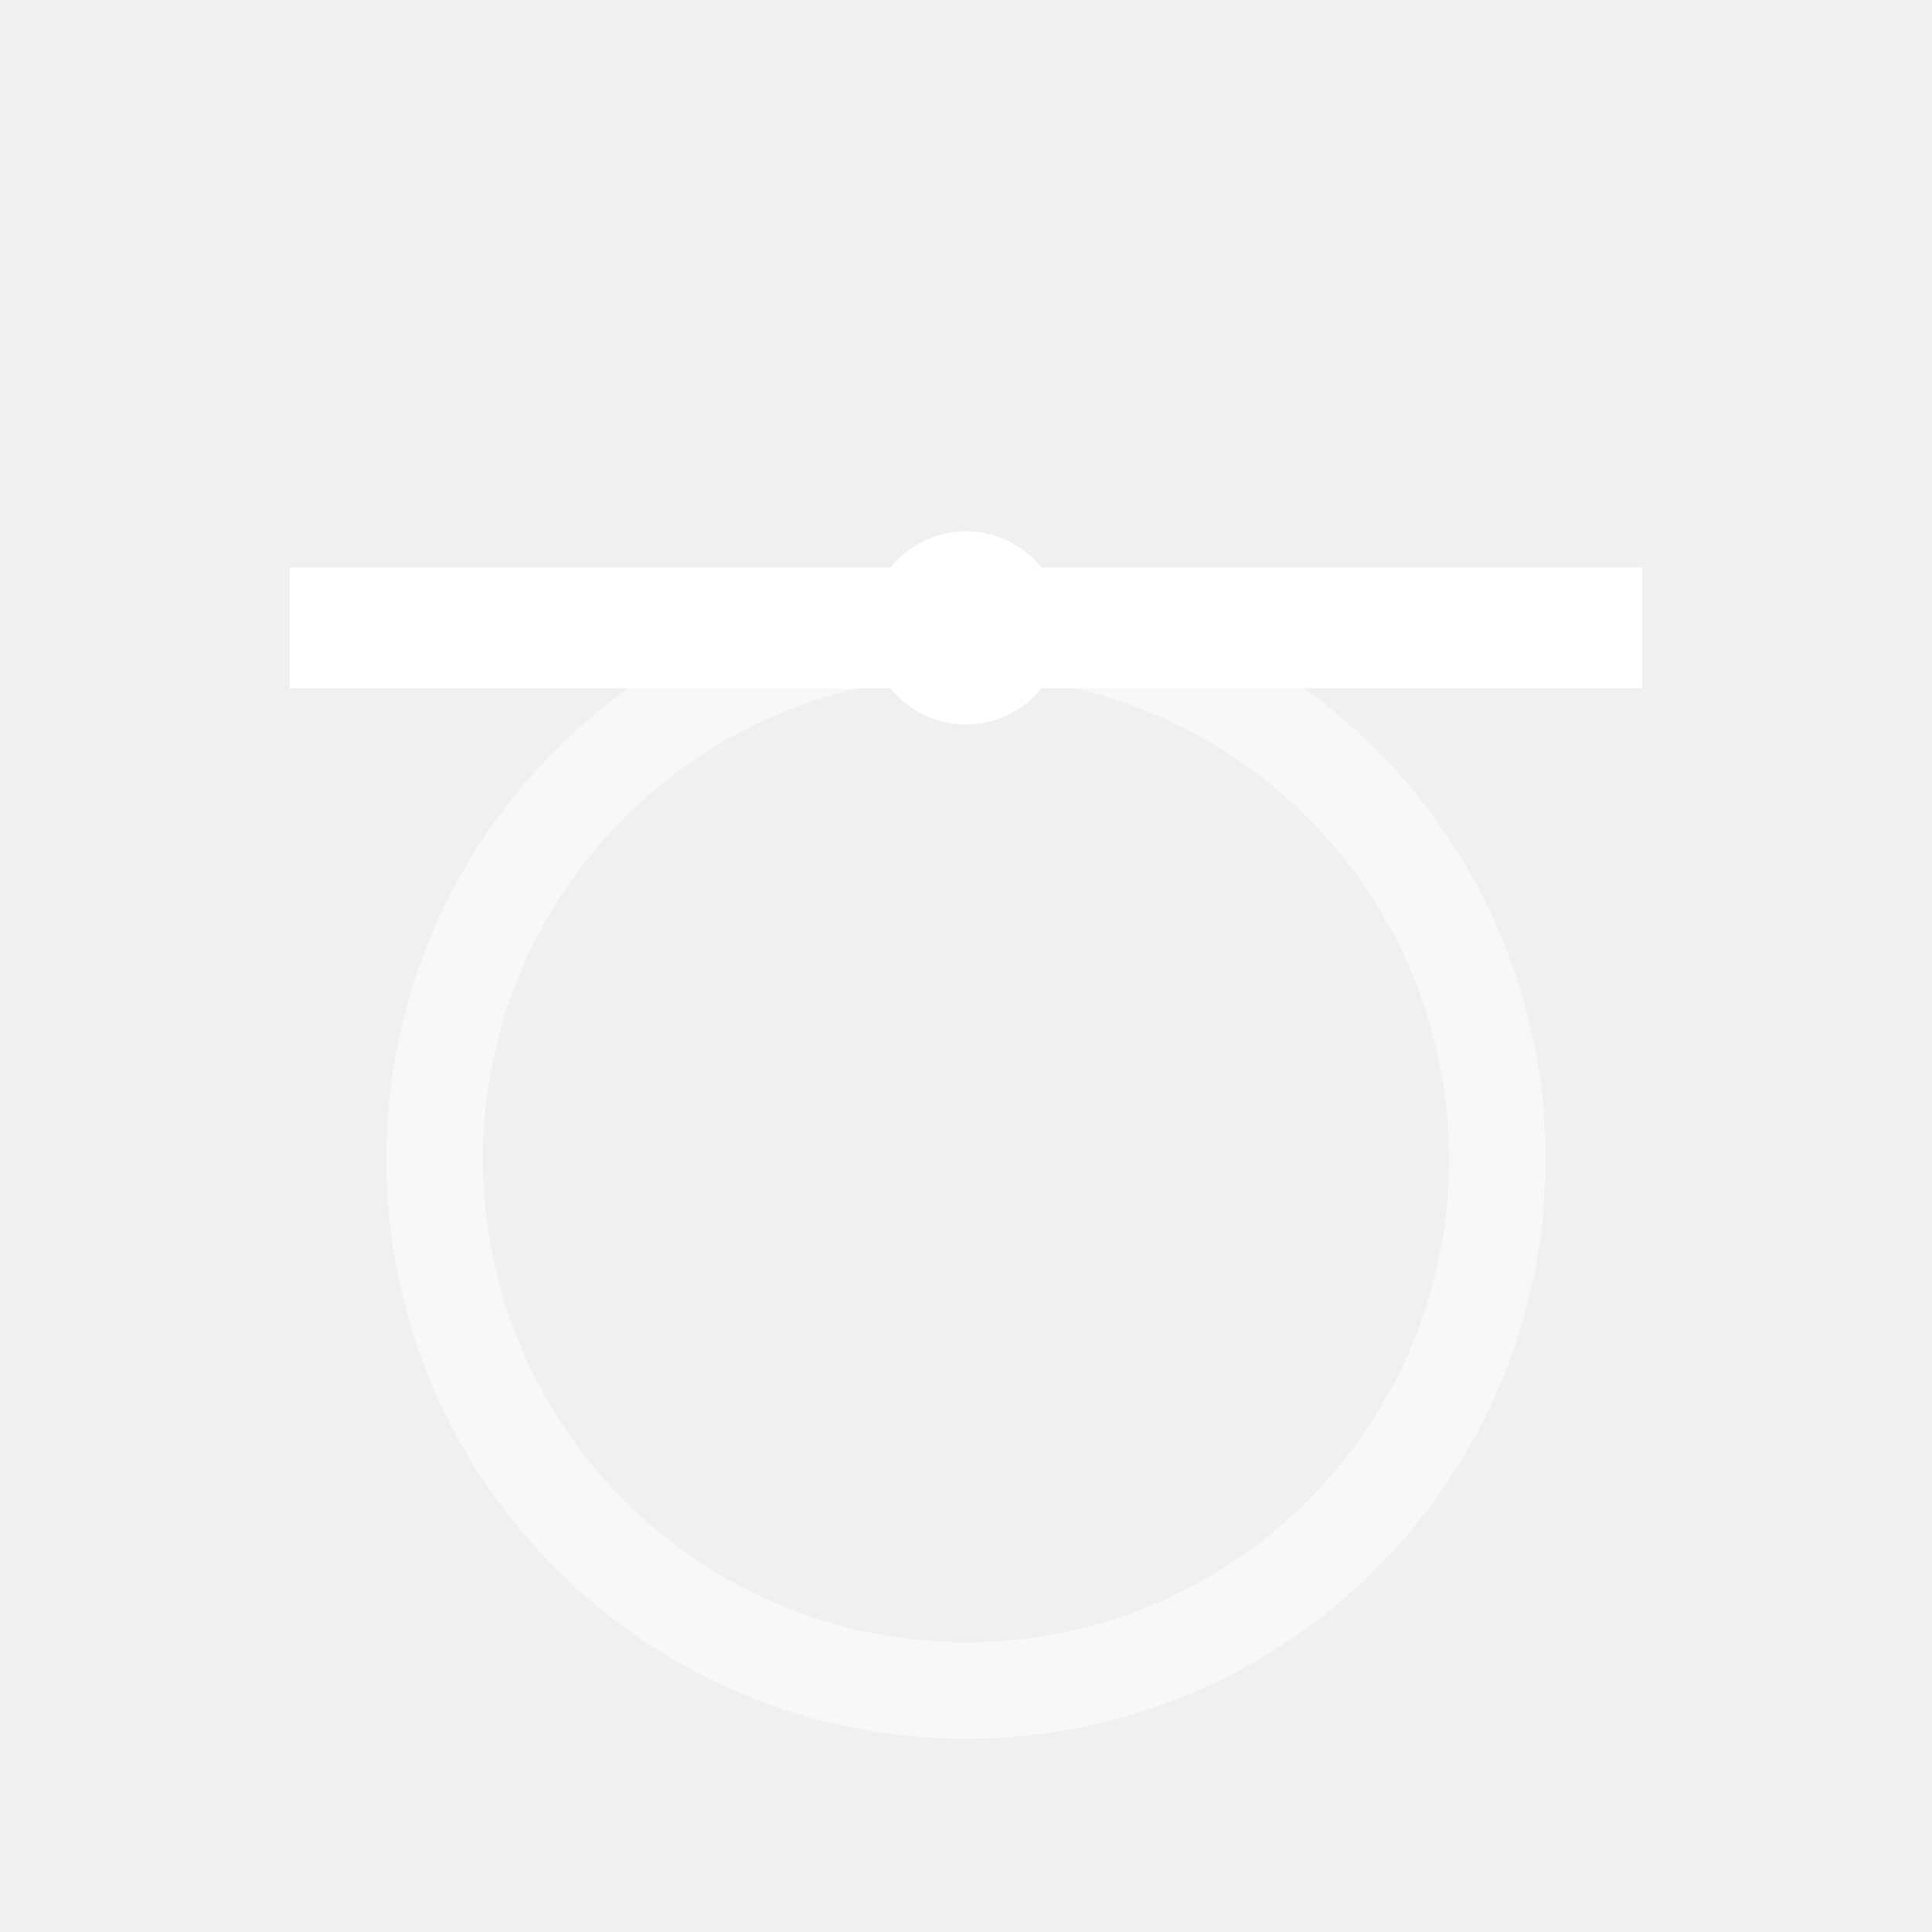
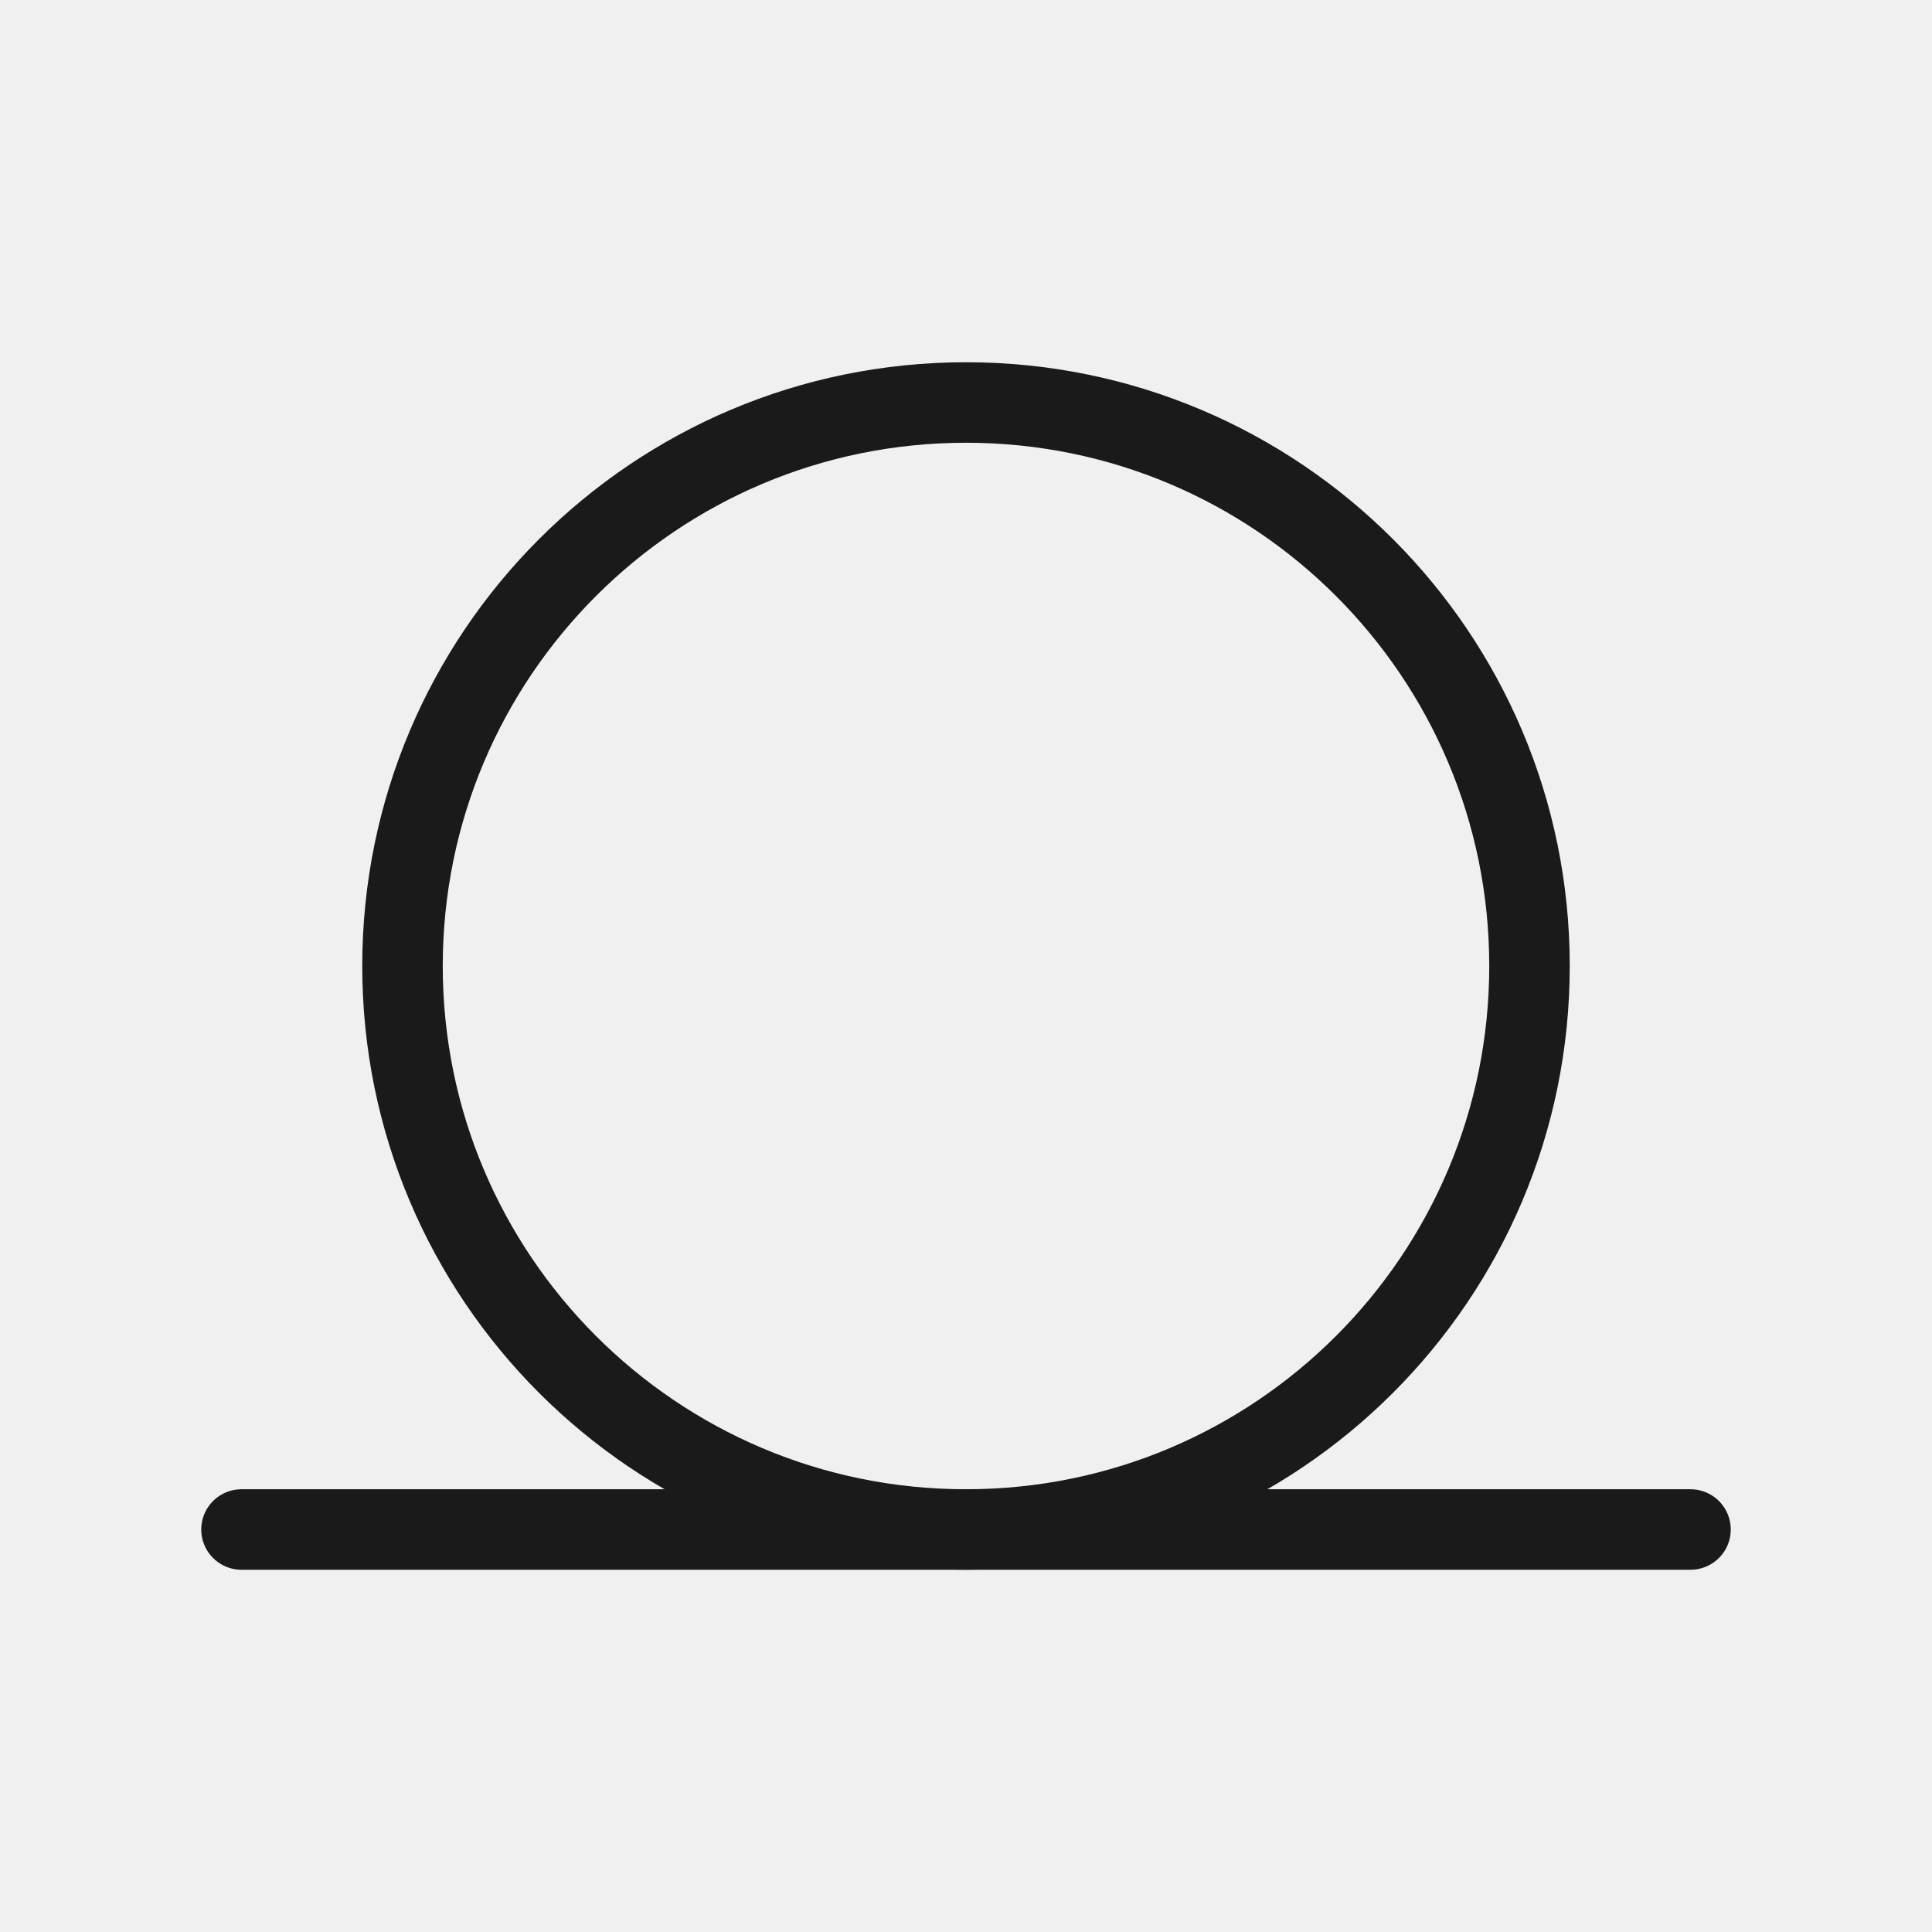
- <svg xmlns="http://www.w3.org/2000/svg" viewBox="0 0 40 40">
-   <circle cx="20" cy="24" r="11" fill="none" stroke="#ffffff" stroke-width="2" opacity="0.5" />
-   <line x1="6" y1="13" x2="34" y2="13" stroke="#ffffff" stroke-width="2.5" />
-   <circle cx="20" cy="13" r="2" fill="#ffffff" />
+ <svg xmlns="http://www.w3.org/2000/svg" viewBox="0 0 48 48">
+   <circle cx="24" cy="24" r="14" fill="none" stroke="#1A1A1A" stroke-width="2" />
+   <path d="M6 38 H42" fill="none" stroke="#1A1A1A" stroke-width="2" stroke-linecap="round" />
</svg>
